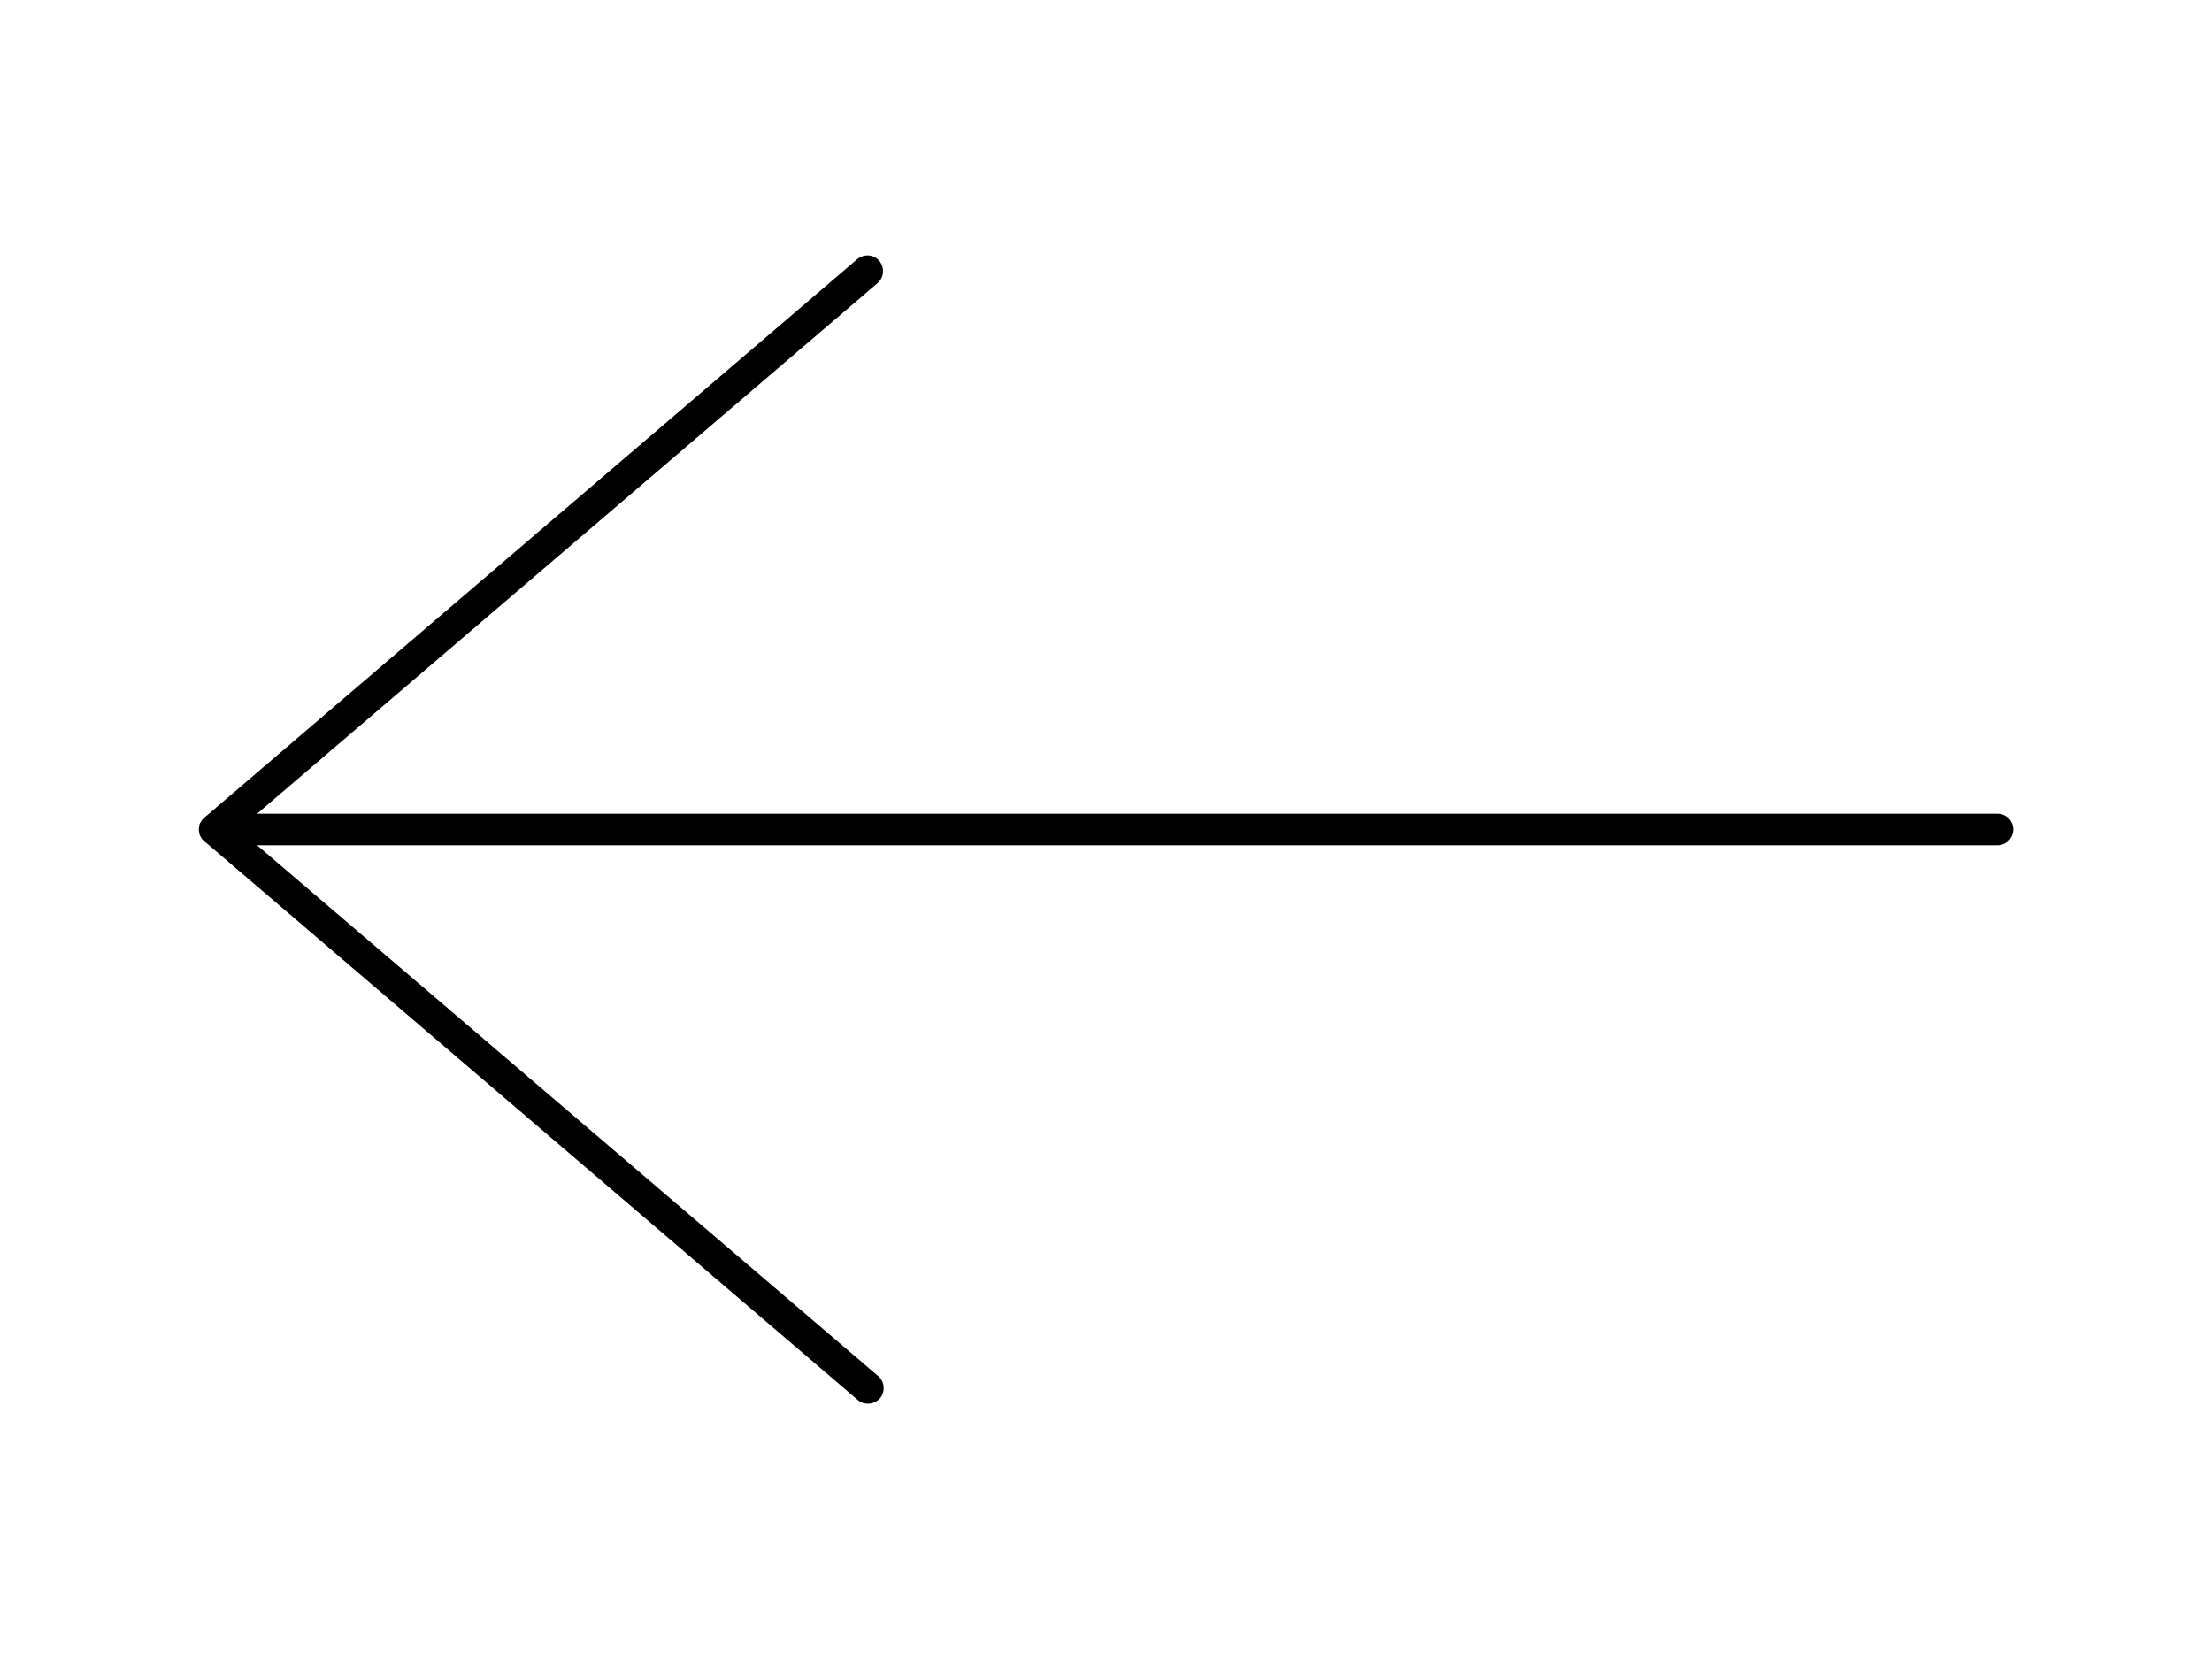
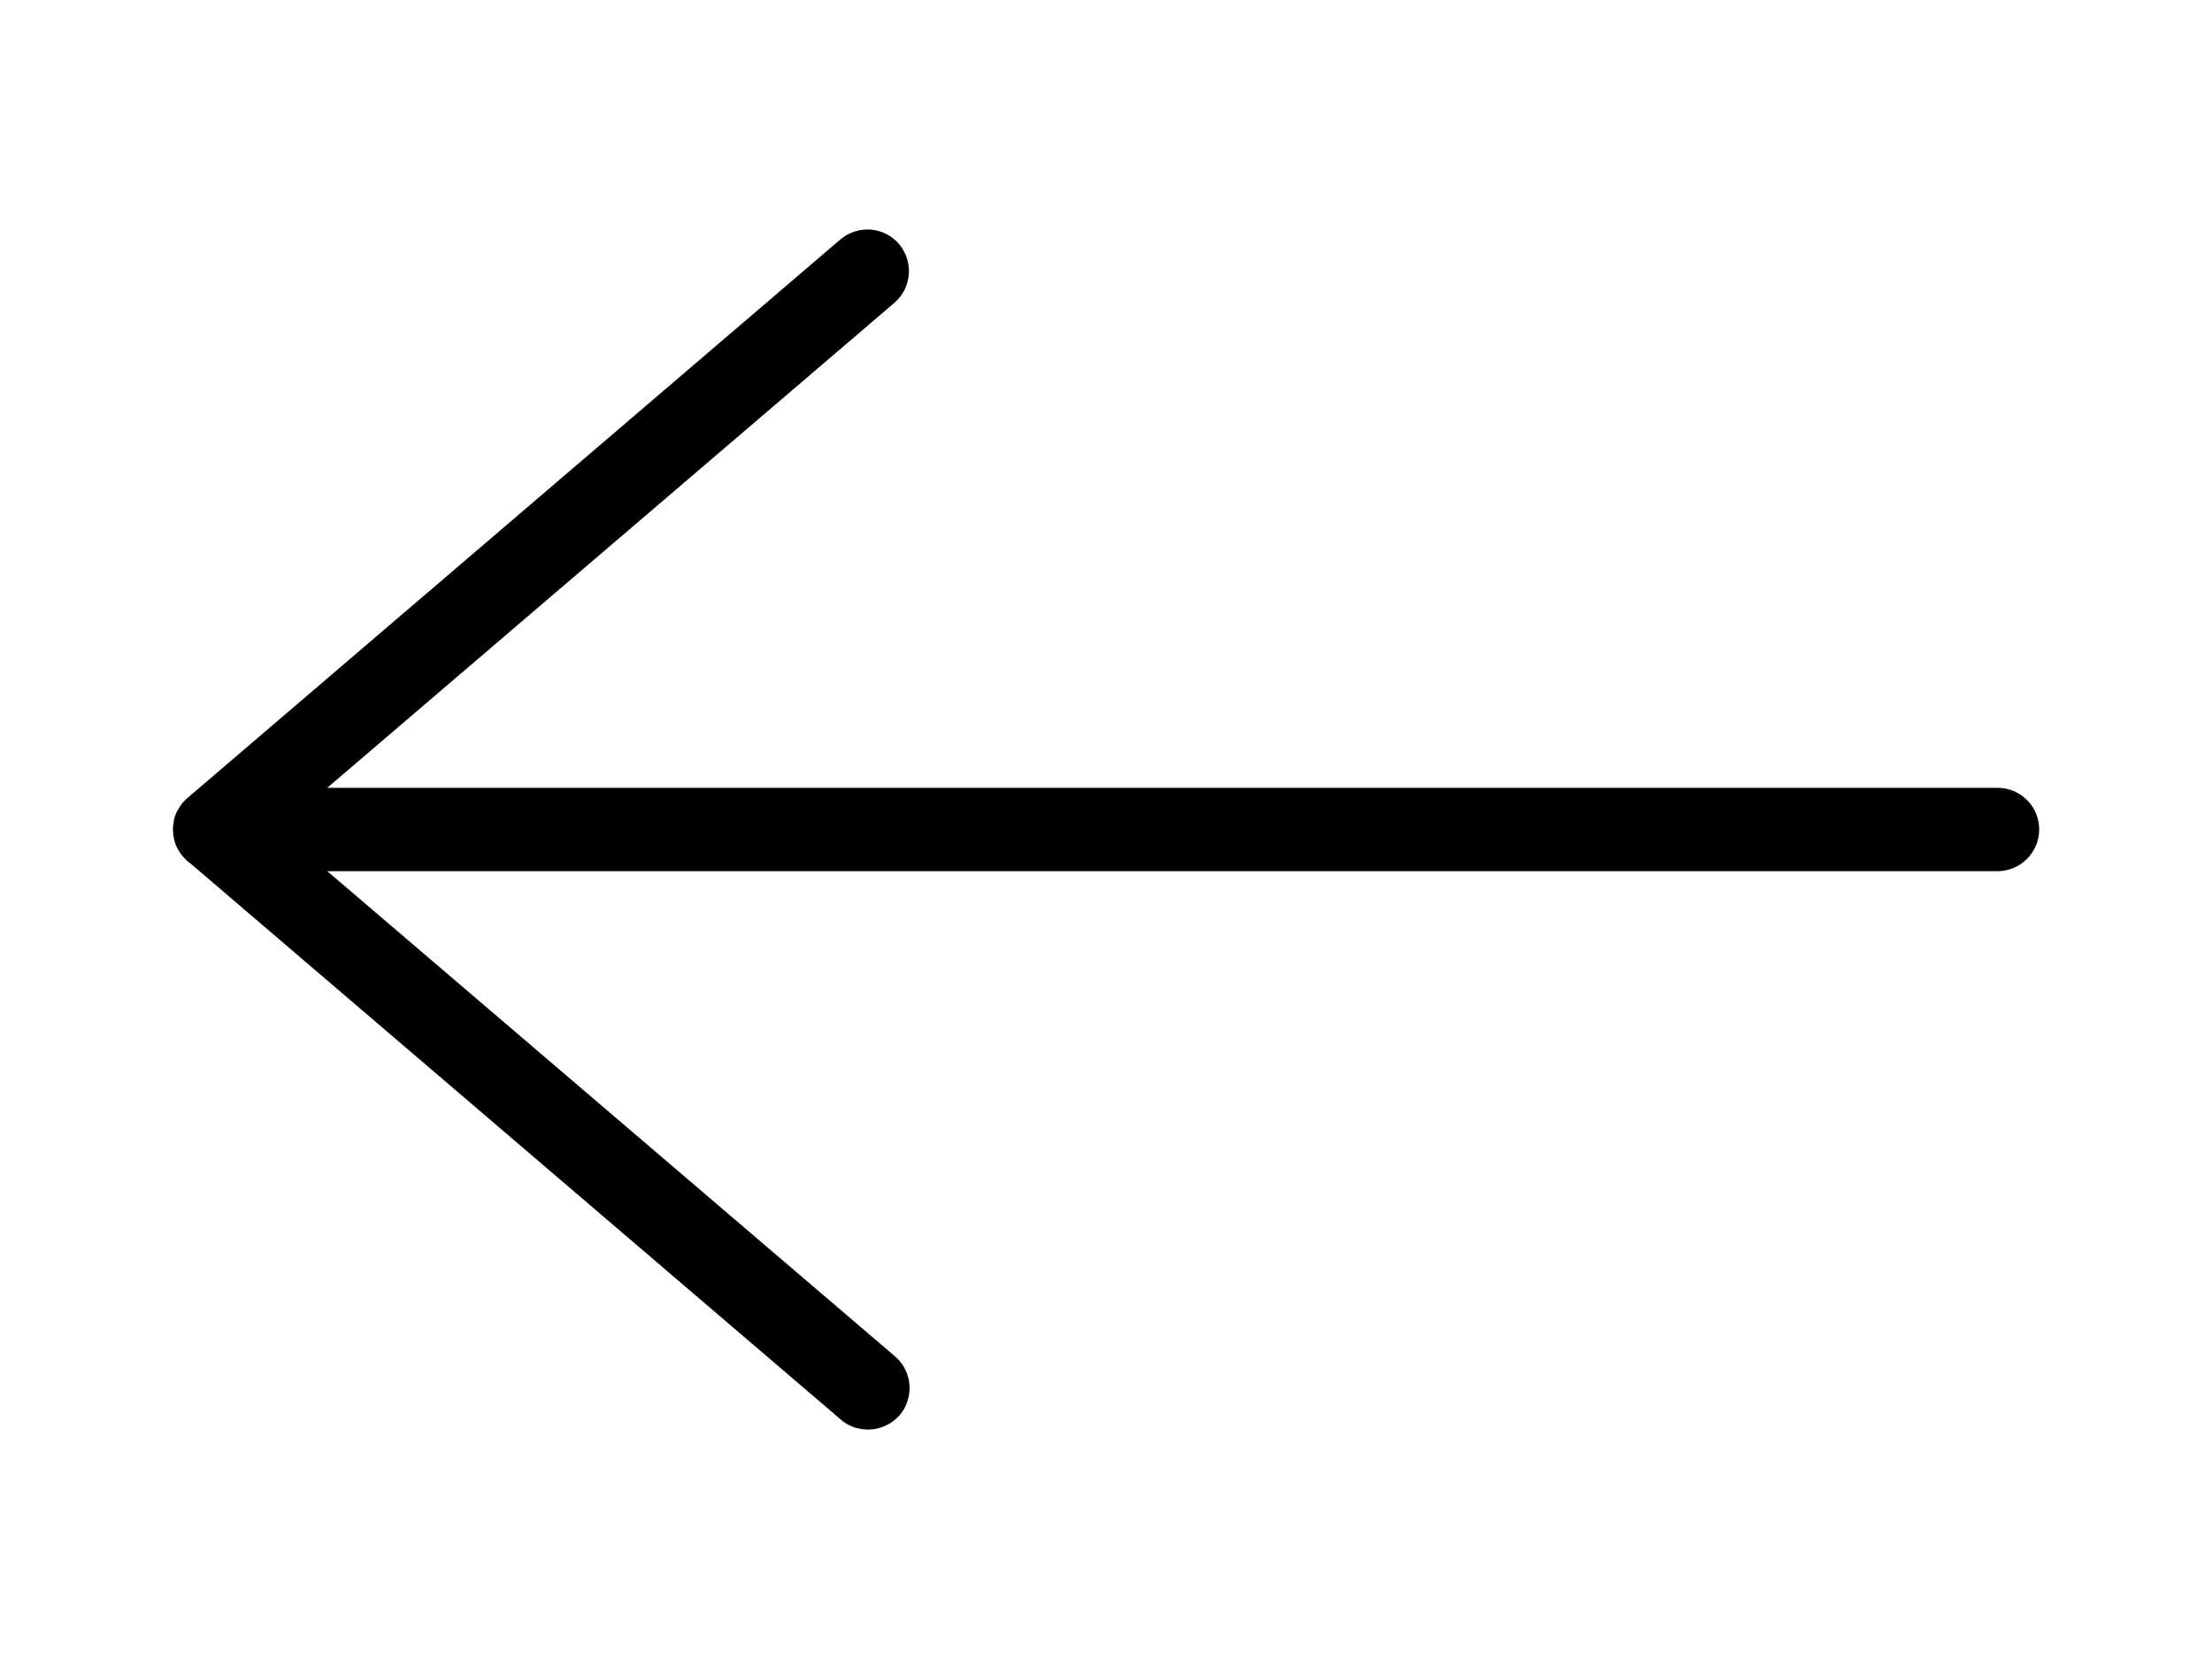
<svg xmlns="http://www.w3.org/2000/svg" version="1.1" id="Calque_1" x="0px" y="0px" viewBox="0 0 1024 768" style="enable-background:new 0 0 1024 768;" xml:space="preserve">
-   <path d="M337.3,320.2C337.3,320.2,337.3,320.2,337.3,320.2L337.3,320.2C337.3,320.2,337.3,320.2,337.3,320.2z" />
-   <path d="M92.2,382.8c-0.2,0.8-0.2,1.7,0,2.5c0,0.3,0.1,0.6,0.2,0.9c0.1,0.4,0.1,0.7,0.4,0.9c0.1,0.2,0.1,0.4,0.3,0.6  c0,0.1,0.1,0.1,0.1,0.1s0,0,0.1,0.1v0.1c0,0.1,0,0.1,0.1,0.2c0.1,0.1,0.1,0.1,0.2,0.3c0.1,0.1,0.2,0.3,0.4,0.4  c0.2,0.2,0.4,0.4,0.7,0.7l0.1,0.1l0.7,0.5l301.6,257.9c1.3,1.2,3,1.7,4.7,1.7c2.1,0,4.1-0.9,5.6-2.5c2.5-3.1,2.2-7.7-0.9-10.3  L119,391.3h805.7c4,0,7.3-3.3,7.3-7.3c0-4.1-3.3-7.3-7.3-7.3H119l287.2-245.6c3.1-2.6,3.4-7.2,0.9-10.3c-2.6-3.1-7.2-3.4-10.3-0.8  L95.2,378c-0.2,0.1-0.5,0.4-0.7,0.6c-0.2,0.2-0.4,0.4-0.7,0.7l-0.1,0.1c-0.1,0.1-0.2,0.2-0.3,0.4c-0.1,0.2-0.3,0.4-0.4,0.7  c-0.1,0-0.1,0.1-0.1,0.1c-0.1,0.2-0.3,0.4-0.4,0.7c-0.1,0.2-0.2,0.4-0.2,0.7C92.2,382.2,92.2,382.5,92.2,382.8z" />
+   <style type="text/css">
+ 	.st0{stroke:#000000;stroke-width:24;stroke-miterlimit:10;}
+ </style>
+   <path d="M337.3,320.2L337.3,320.2L337.3,320.2L337.3,320.2z" />
+   <path class="st0" d="M92.2,382.8c-0.2,0.8-0.2,1.7,0,2.5c0,0.3,0.1,0.6,0.2,0.9c0.1,0.4,0.1,0.7,0.4,0.9c0.1,0.2,0.1,0.4,0.3,0.6  c0,0.1,0.1,0.1,0.1,0.1s0,0,0.1,0.1v0.1c0,0.1,0,0.1,0.1,0.2s0.1,0.1,0.2,0.3c0.1,0.1,0.2,0.3,0.4,0.4c0.2,0.2,0.4,0.4,0.7,0.7  l0.1,0.1l0.7,0.5l301.6,257.9c1.3,1.2,3,1.7,4.7,1.7c2.1,0,4.1-0.9,5.6-2.5c2.5-3.1,2.2-7.7-0.9-10.3L119,391.3h805.7  c4,0,7.3-3.3,7.3-7.3c0-4.1-3.3-7.3-7.3-7.3H119l287.2-245.6c3.1-2.6,3.4-7.2,0.9-10.3c-2.6-3.1-7.2-3.4-10.3-0.8L95.2,378  c-0.2,0.1-0.5,0.4-0.7,0.6s-0.4,0.4-0.7,0.7l-0.1,0.1c-0.1,0.1-0.2,0.2-0.3,0.4c-0.1,0.2-0.3,0.4-0.4,0.7c-0.1,0-0.1,0.1-0.1,0.1  c-0.1,0.2-0.3,0.4-0.4,0.7c-0.1,0.2-0.2,0.4-0.2,0.7C92.2,382.2,92.2,382.5,92.2,382.8z" />
</svg>
